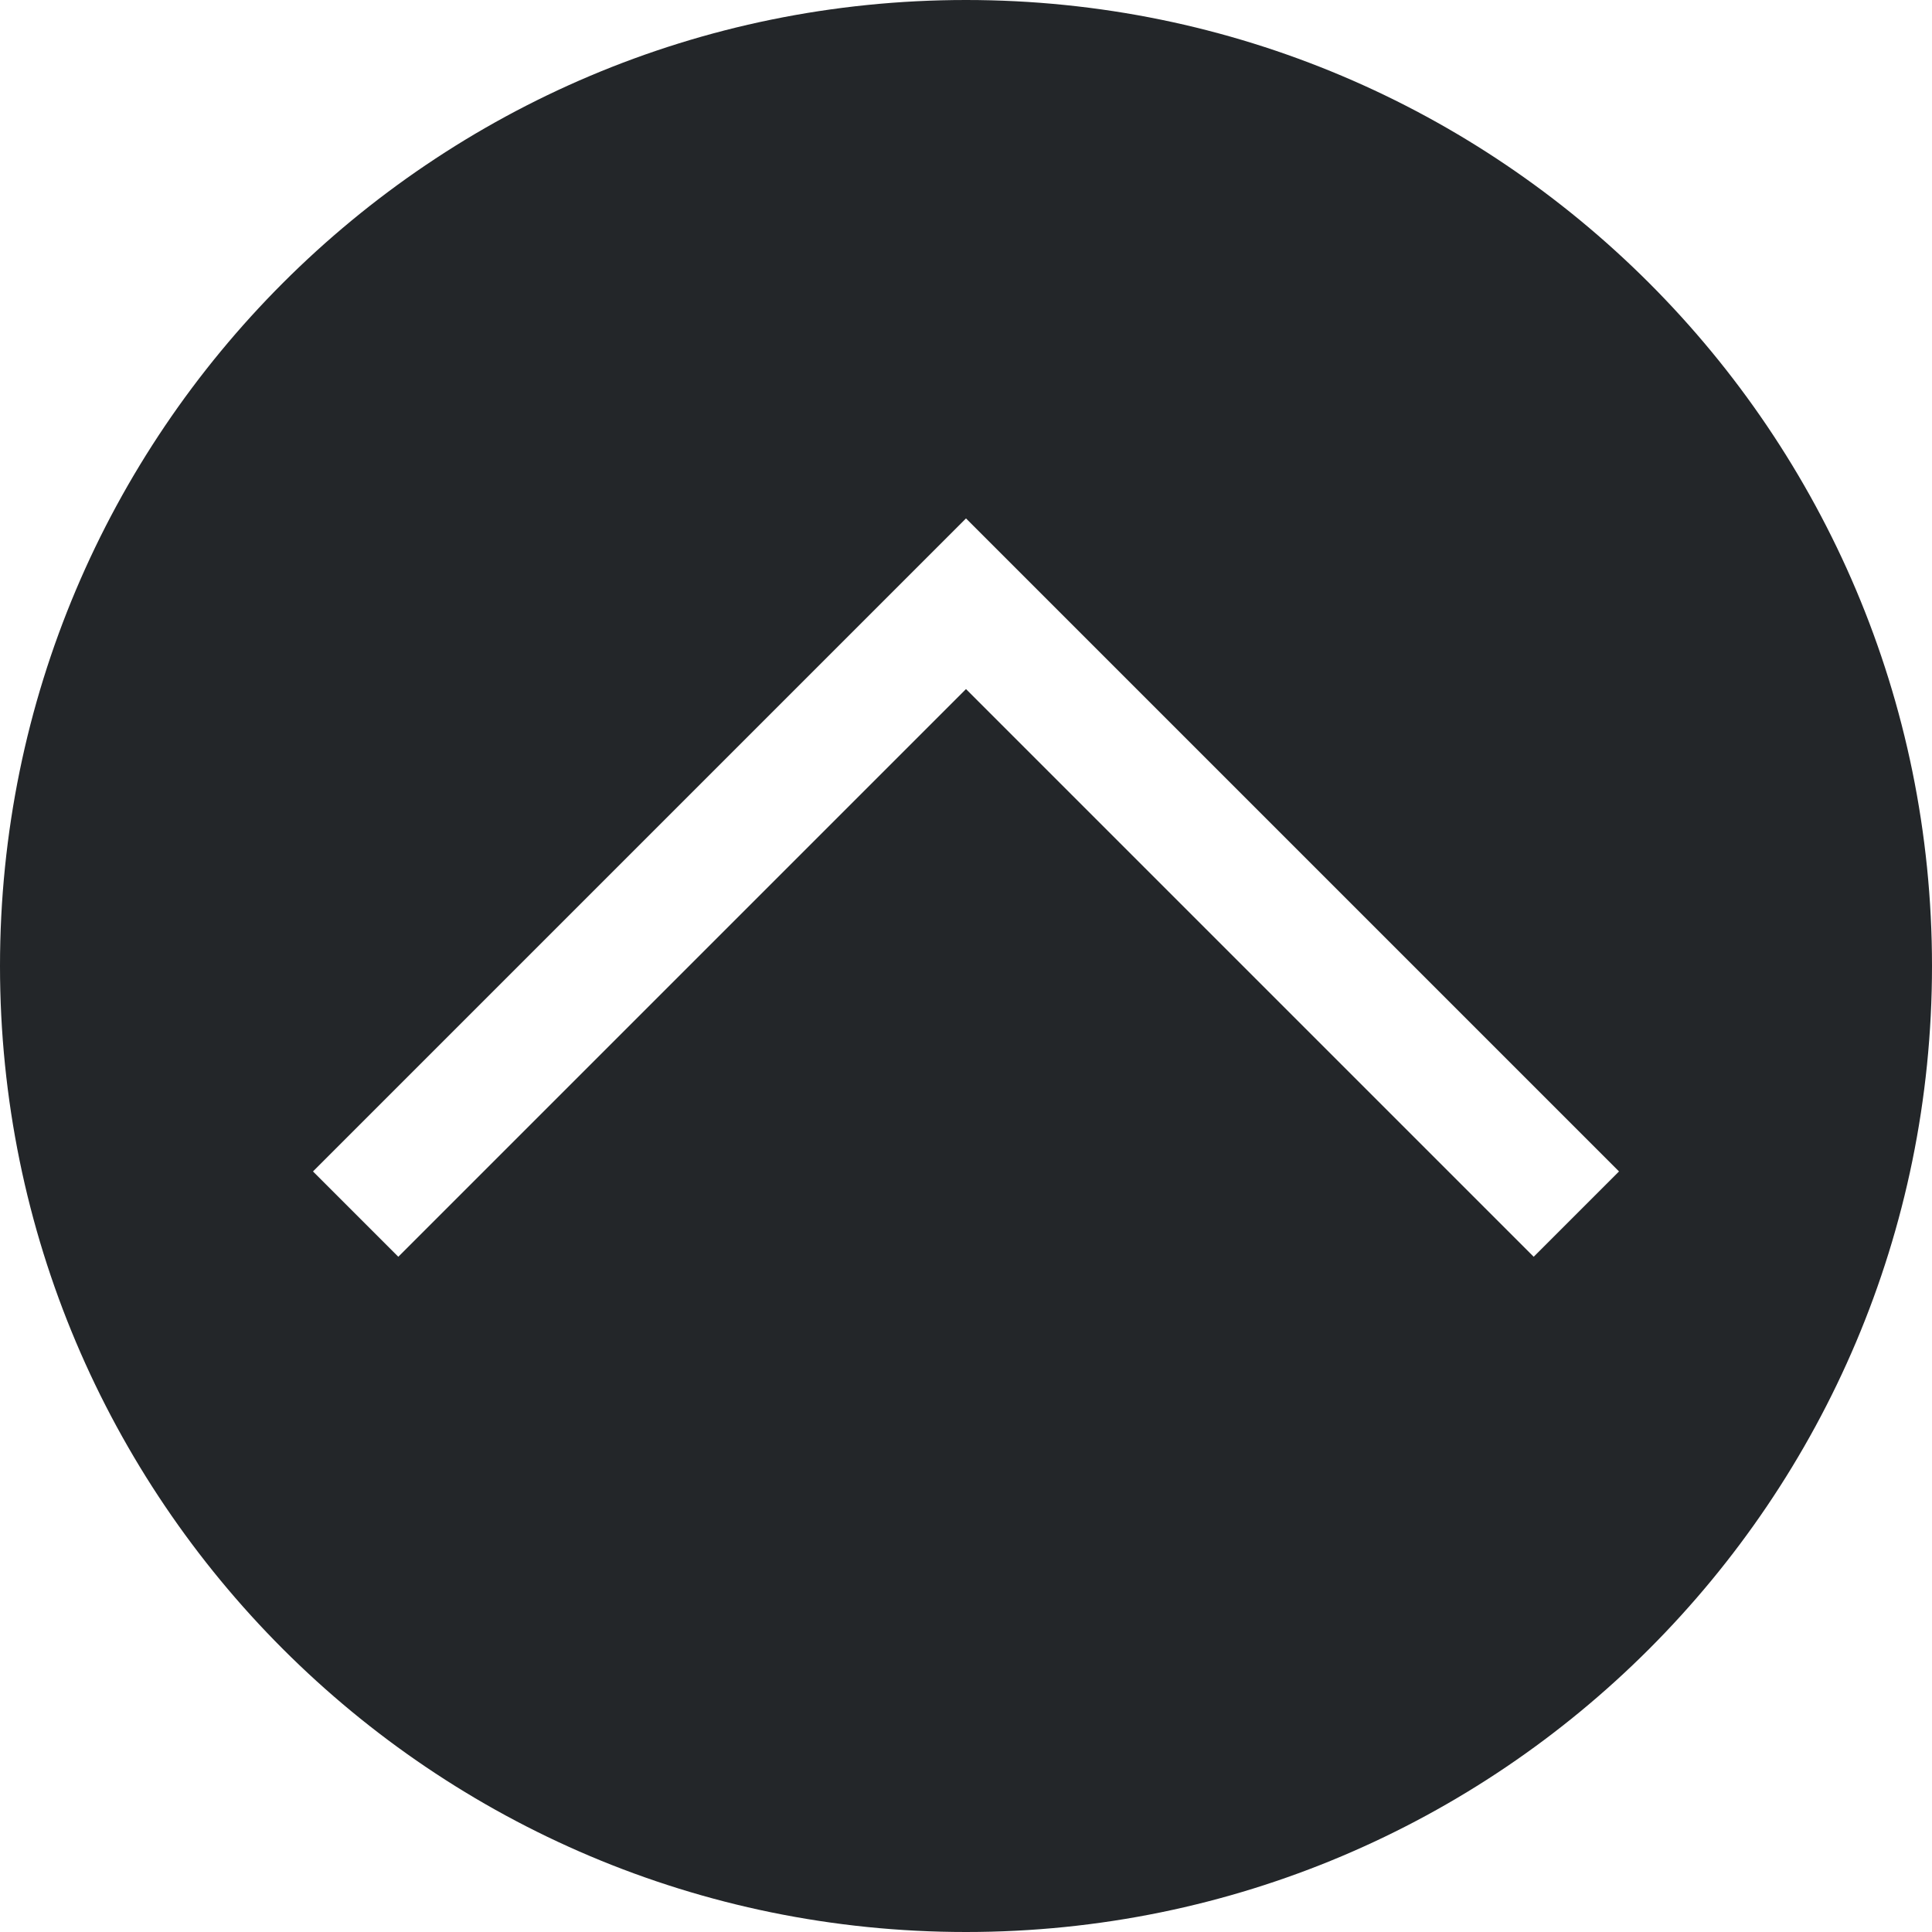
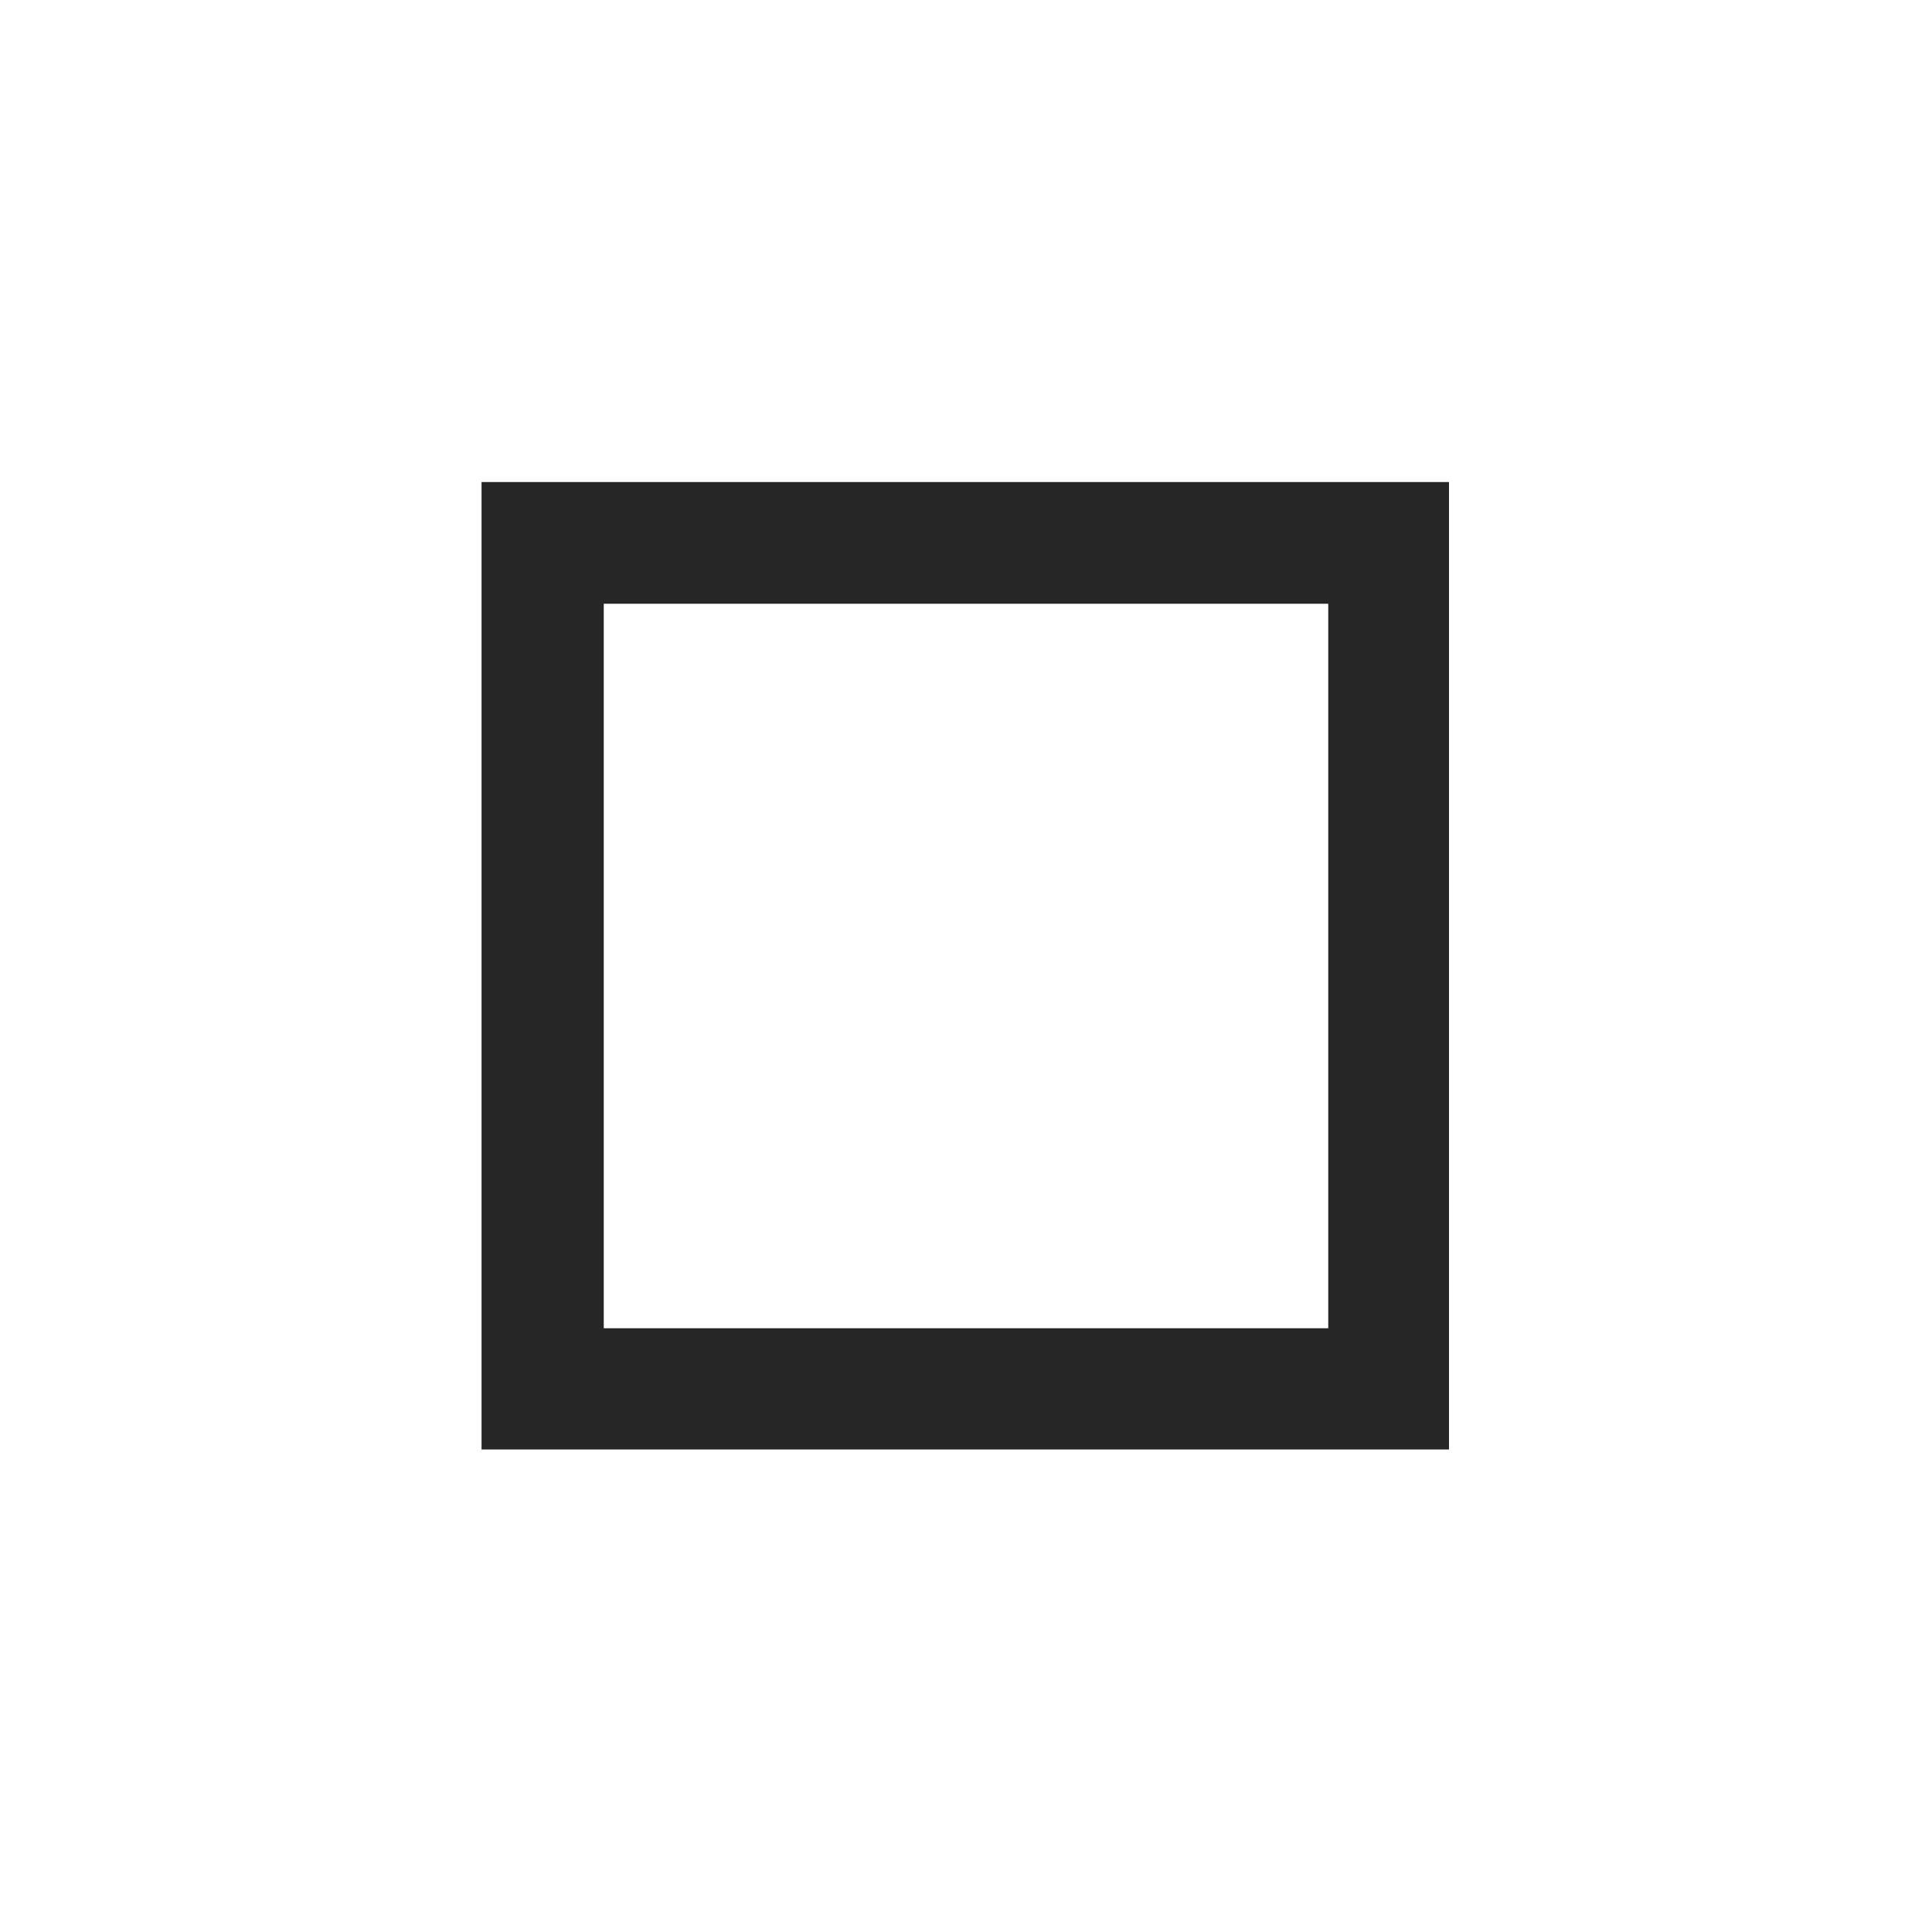
- <svg xmlns="http://www.w3.org/2000/svg" viewBox="0 0 18 18" version="1.1" id="svg5" width="18" height="18" xml:space="preserve">
-   <defs id="defs9">
+ <svg xmlns="http://www.w3.org/2000/svg" height="16px" viewBox="0 0 16 16" width="16px" version="1.1" id="svg4" xml:space="preserve">
+   <defs id="defs8">
    <style type="text/css" id="current-color-scheme-36">
      .ColorScheme-Text {
        color:#eff0f1;
      }
      .ColorScheme-NegativeText {
        color:#da4453;
      }
      </style>
    <style type="text/css" id="current-color-scheme-367">
      .ColorScheme-Text {
        color:#eff0f1;
      }
      .ColorScheme-NegativeText {
        color:#da4453;
      }
      </style>
    <style type="text/css" id="current-color-scheme-5">
      .ColorScheme-Text {
        color:#eff0f1;
      }
      .ColorScheme-NegativeText {
        color:#da4453;
      }
      </style>
    <style type="text/css" id="current-color-scheme-36-3">
      .ColorScheme-Text {
        color:#eff0f1;
      }
      .ColorScheme-NegativeText {
        color:#da4453;
      }
      </style>
    <style type="text/css" id="current-color-scheme-62">
      .ColorScheme-Text {
        color:#eff0f1;
      }
      .ColorScheme-NegativeText {
        color:#da4453;
      }
      </style>
    <style type="text/css" id="current-color-scheme-5-9">
      .ColorScheme-Text {
        color:#eff0f1;
      }
      .ColorScheme-NegativeText {
        color:#da4453;
      }
      </style>
    <style type="text/css" id="current-color-scheme-36-3-1">
      .ColorScheme-Text {
        color:#eff0f1;
      }
      .ColorScheme-NegativeText {
        color:#da4453;
      }
      </style>
  </defs>
+   <path d="m 3.988,3.992 v 8.012 H 12 V 3.992 Z M 5,5 h 6 v 6 H 5 Z" fill="#2e3436" id="path2" style="fill:#262626;fill-opacity:1" />
  <style type="text/css" id="current-color-scheme">
        .ColorScheme-Text {
            color:#eff0f1;
        }
    </style>
-   <path id="path346" style="fill:#232629;fill-opacity:1;stroke-width:0.562;stroke-linecap:round;stroke-linejoin:round;paint-order:markers stroke fill" d="M 9 0 A 9 9 0 0 0 0 9 A 9 9 0 0 0 9 18 A 9 9 0 0 0 18 9 A 9 9 0 0 0 9 0 z M 9 4.83 L 15.084 10.914 L 14.289 11.709 L 9 6.42 L 3.711 11.709 L 2.916 10.914 L 9 4.83 z " />
  <style type="text/css" id="current-color-scheme-535">
        .ColorScheme-Text {
            color:#eff0f1;
        }
    </style>
  <style type="text/css" id="current-color-scheme-53">
        .ColorScheme-Text {
            color:#eff0f1;
        }
    </style>
  <style type="text/css" id="current-color-scheme-3">
        .ColorScheme-Text {
            color:#eff0f1;
        }
    </style>
  <style type="text/css" id="current-color-scheme-3-5">
        .ColorScheme-Text {
            color:#eff0f1;
        }
    </style>
  <style type="text/css" id="current-color-scheme-3-3">
        .ColorScheme-Text {
            color:#eff0f1;
        }
    </style>
  <style type="text/css" id="current-color-scheme-36-35">
        .ColorScheme-Text {
            color:#eff0f1;
        }
    </style>
  <style type="text/css" id="current-color-scheme-6">
        .ColorScheme-Text {
            color:#eff0f1;
        }
    </style>
  <style type="text/css" id="current-color-scheme-3-7">
        .ColorScheme-Text {
            color:#eff0f1;
        }
    </style>
  <style type="text/css" id="current-color-scheme-3-2">
        .ColorScheme-Text {
            color:#eff0f1;
        }
    </style>
  <style type="text/css" id="current-color-scheme-3-3-7">
        .ColorScheme-Text {
            color:#eff0f1;
        }
    </style>
  <style type="text/css" id="current-color-scheme-36-0">
        .ColorScheme-Text {
            color:#eff0f1;
        }
    </style>
  <style type="text/css" id="current-color-scheme-6-9">
        .ColorScheme-Text {
            color:#eff0f1;
        }
    </style>
  <style type="text/css" id="current-color-scheme-3-7-3">
        .ColorScheme-Text {
            color:#eff0f1;
        }
    </style>
</svg>
